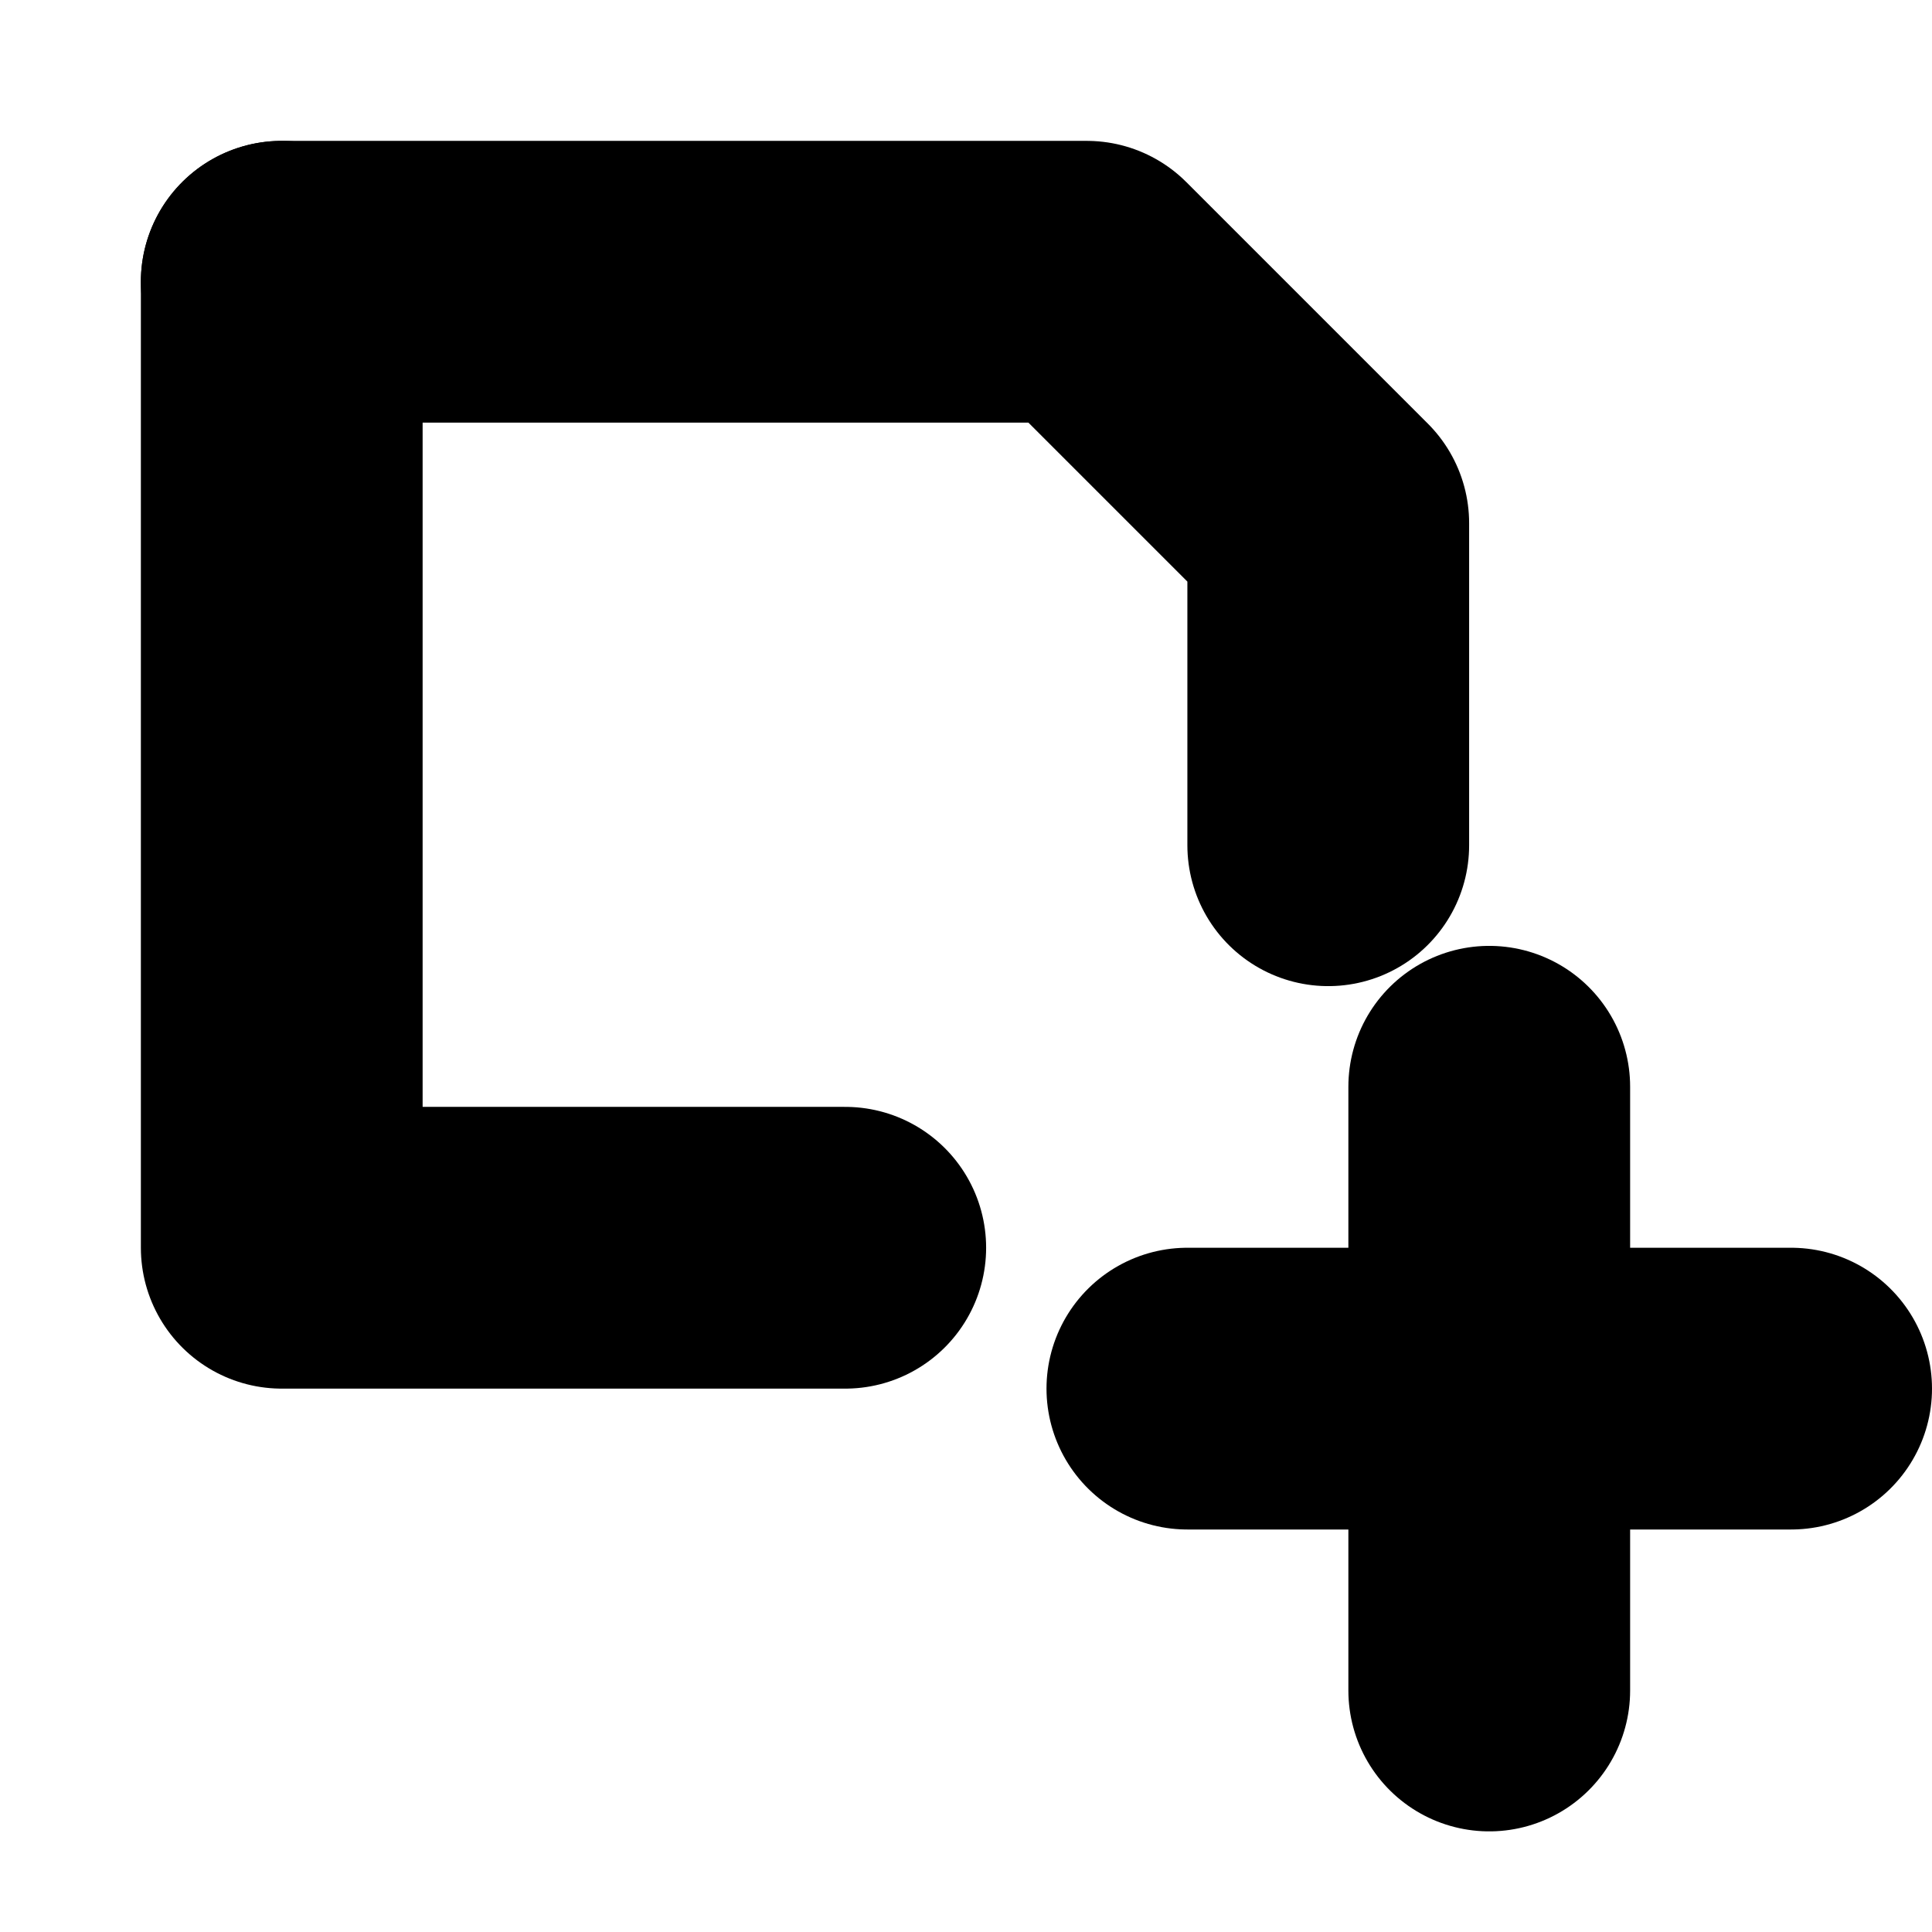
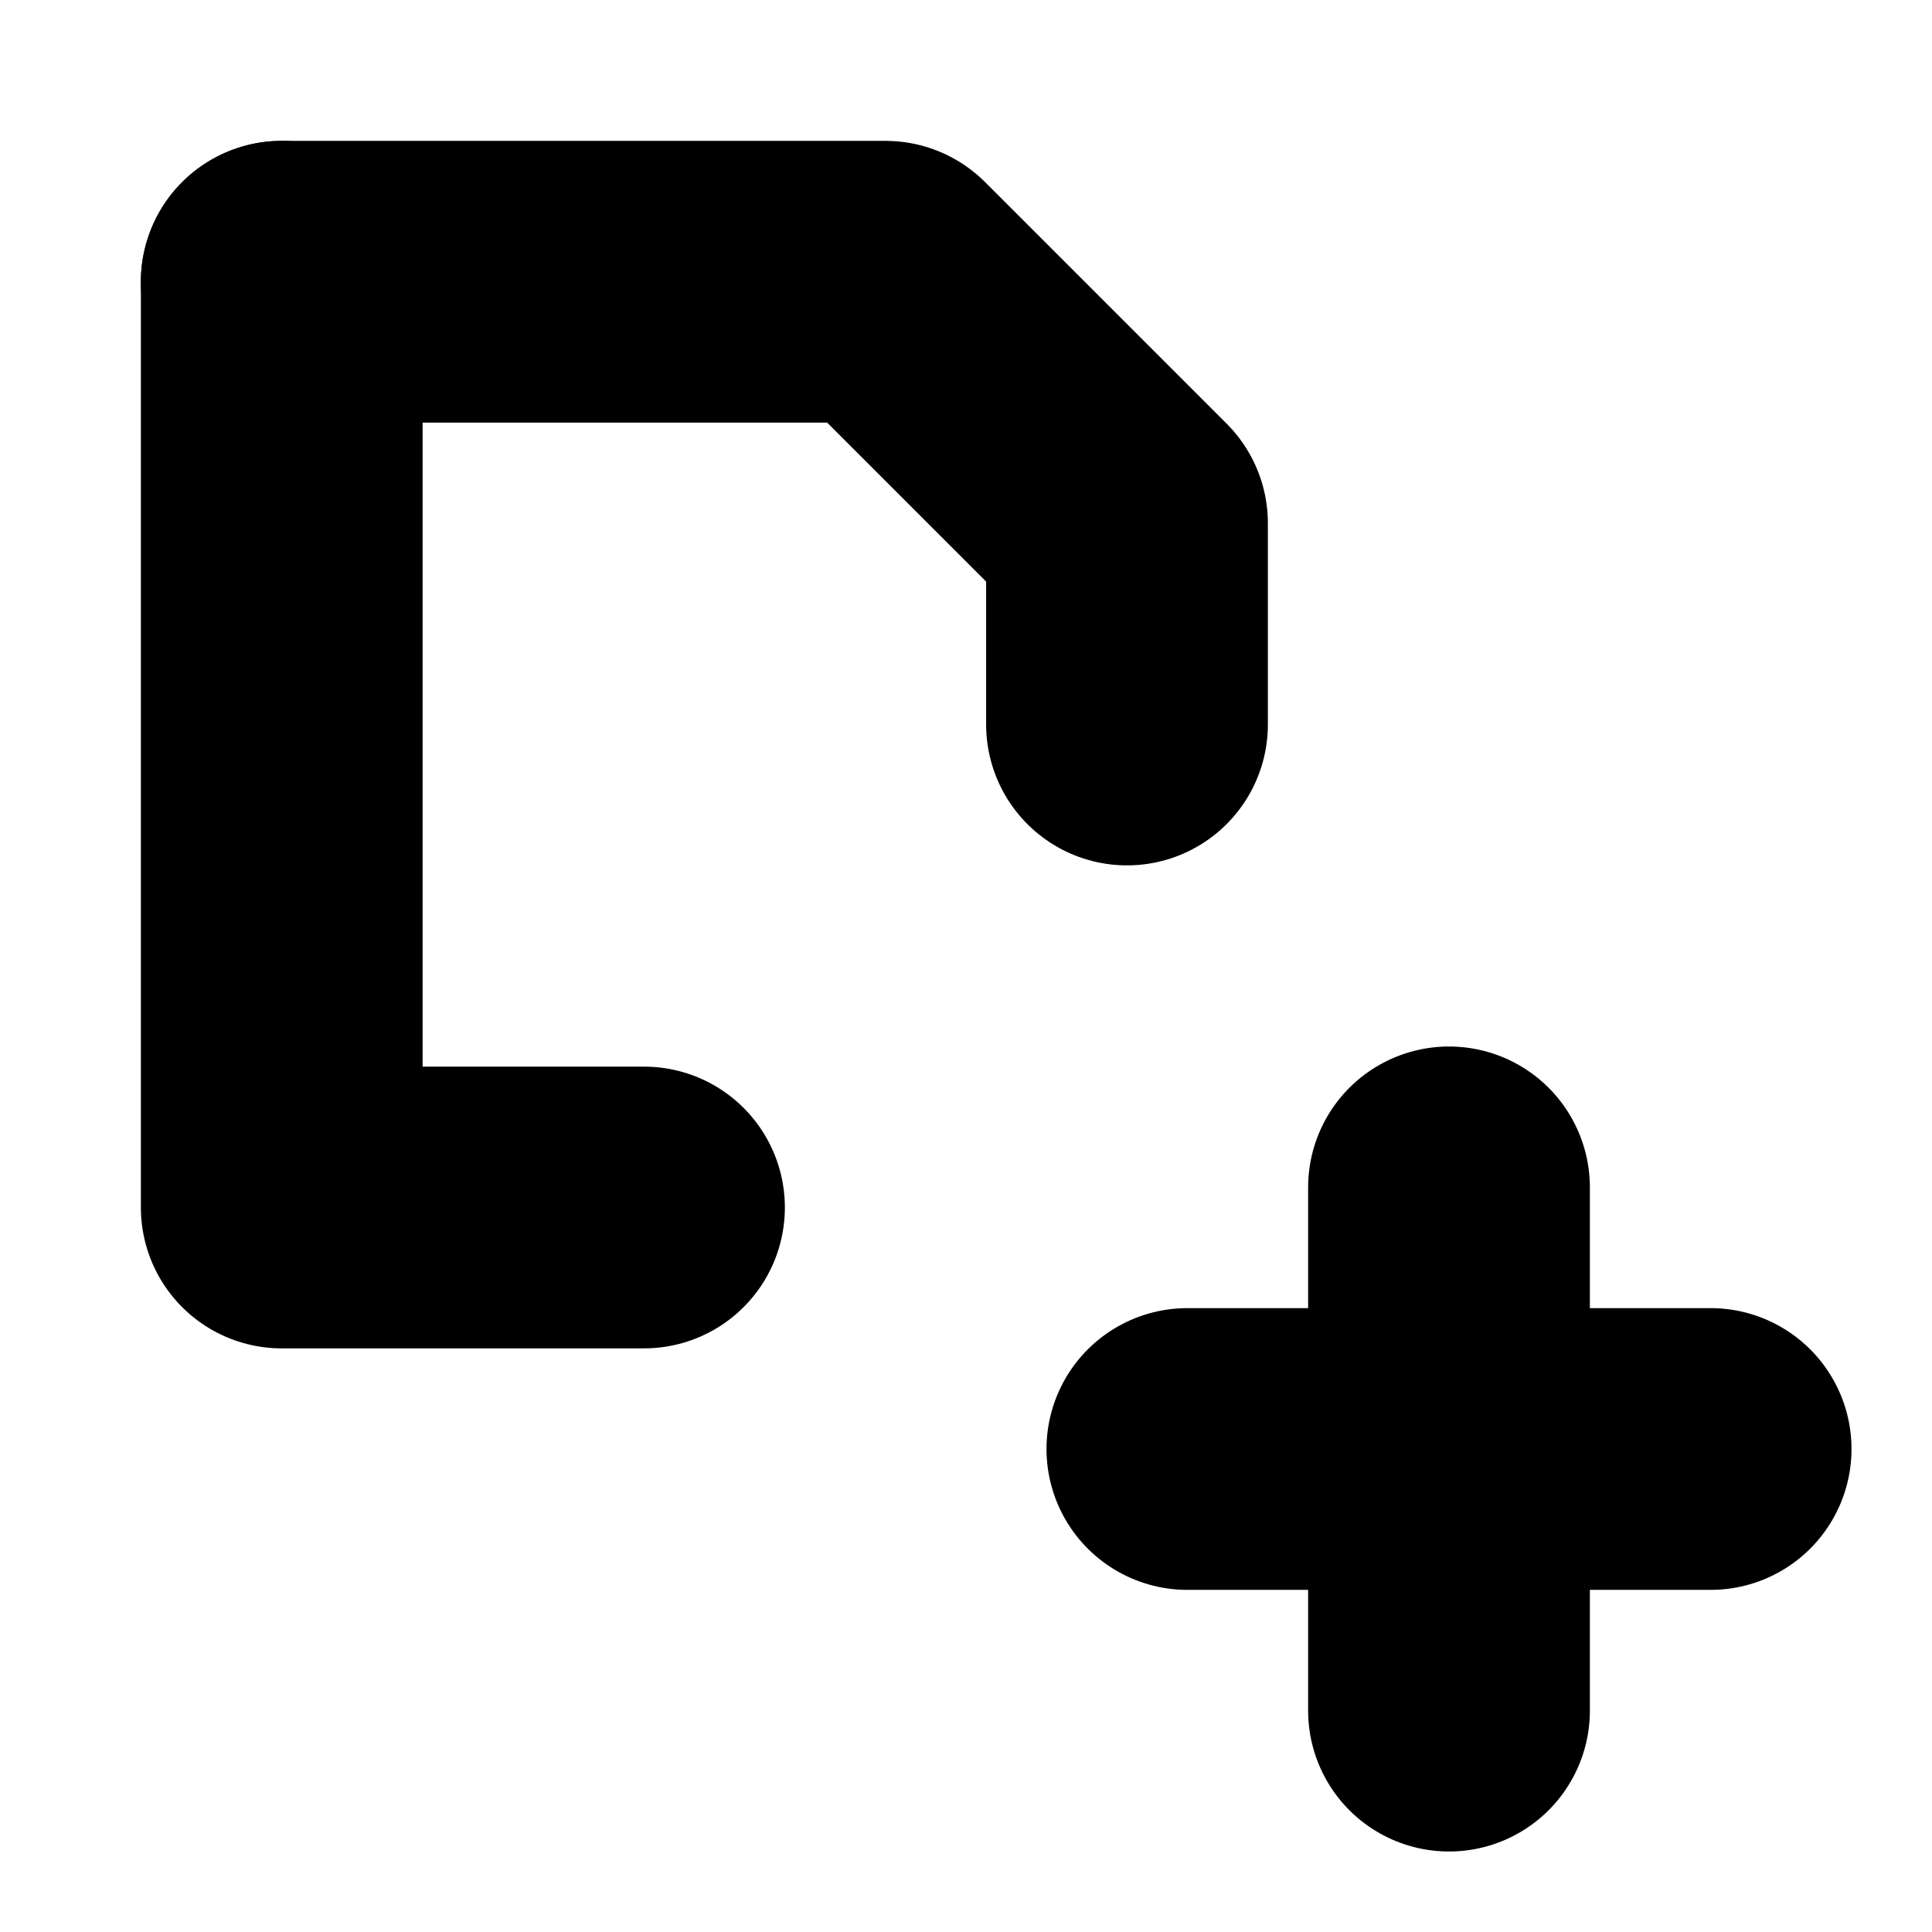
<svg xmlns="http://www.w3.org/2000/svg" viewBox="0 0 24 24" width="24" height="24" fill="currentColor">
-   <path d="M3.5 3.5H13.5L16.5 6.5V10.5" fill="none" stroke="currentColor" stroke-width="3.5" stroke-linecap="round" stroke-linejoin="round" />
-   <path d="M3.5 3.5V15.5H10.5" fill="none" stroke="currentColor" stroke-width="3.5" stroke-linecap="round" stroke-linejoin="round" />
-   <path d="M18.5 13.5V21" fill="none" stroke="currentColor" stroke-width="3.5" stroke-linecap="round" stroke-linejoin="round" />
-   <path d="M14.75 17.25H22.25" fill="none" stroke="currentColor" stroke-width="3.5" stroke-linecap="round" stroke-linejoin="round" />
+   <path d="M3.5 3.5H11L14 6.5V9" fill="none" stroke="currentColor" stroke-width="3.5" stroke-linecap="round" stroke-linejoin="round" />
+   <path d="M3.5 3.5V15H8" fill="none" stroke="currentColor" stroke-width="3.5" stroke-linecap="round" stroke-linejoin="round" />
+   <path d="M18 14.75V21.25" fill="none" stroke="currentColor" stroke-width="3.5" stroke-linecap="round" stroke-linejoin="round" />
+   <path d="M14.75 18H21.25" fill="none" stroke="currentColor" stroke-width="3.5" stroke-linecap="round" stroke-linejoin="round" />
</svg>
